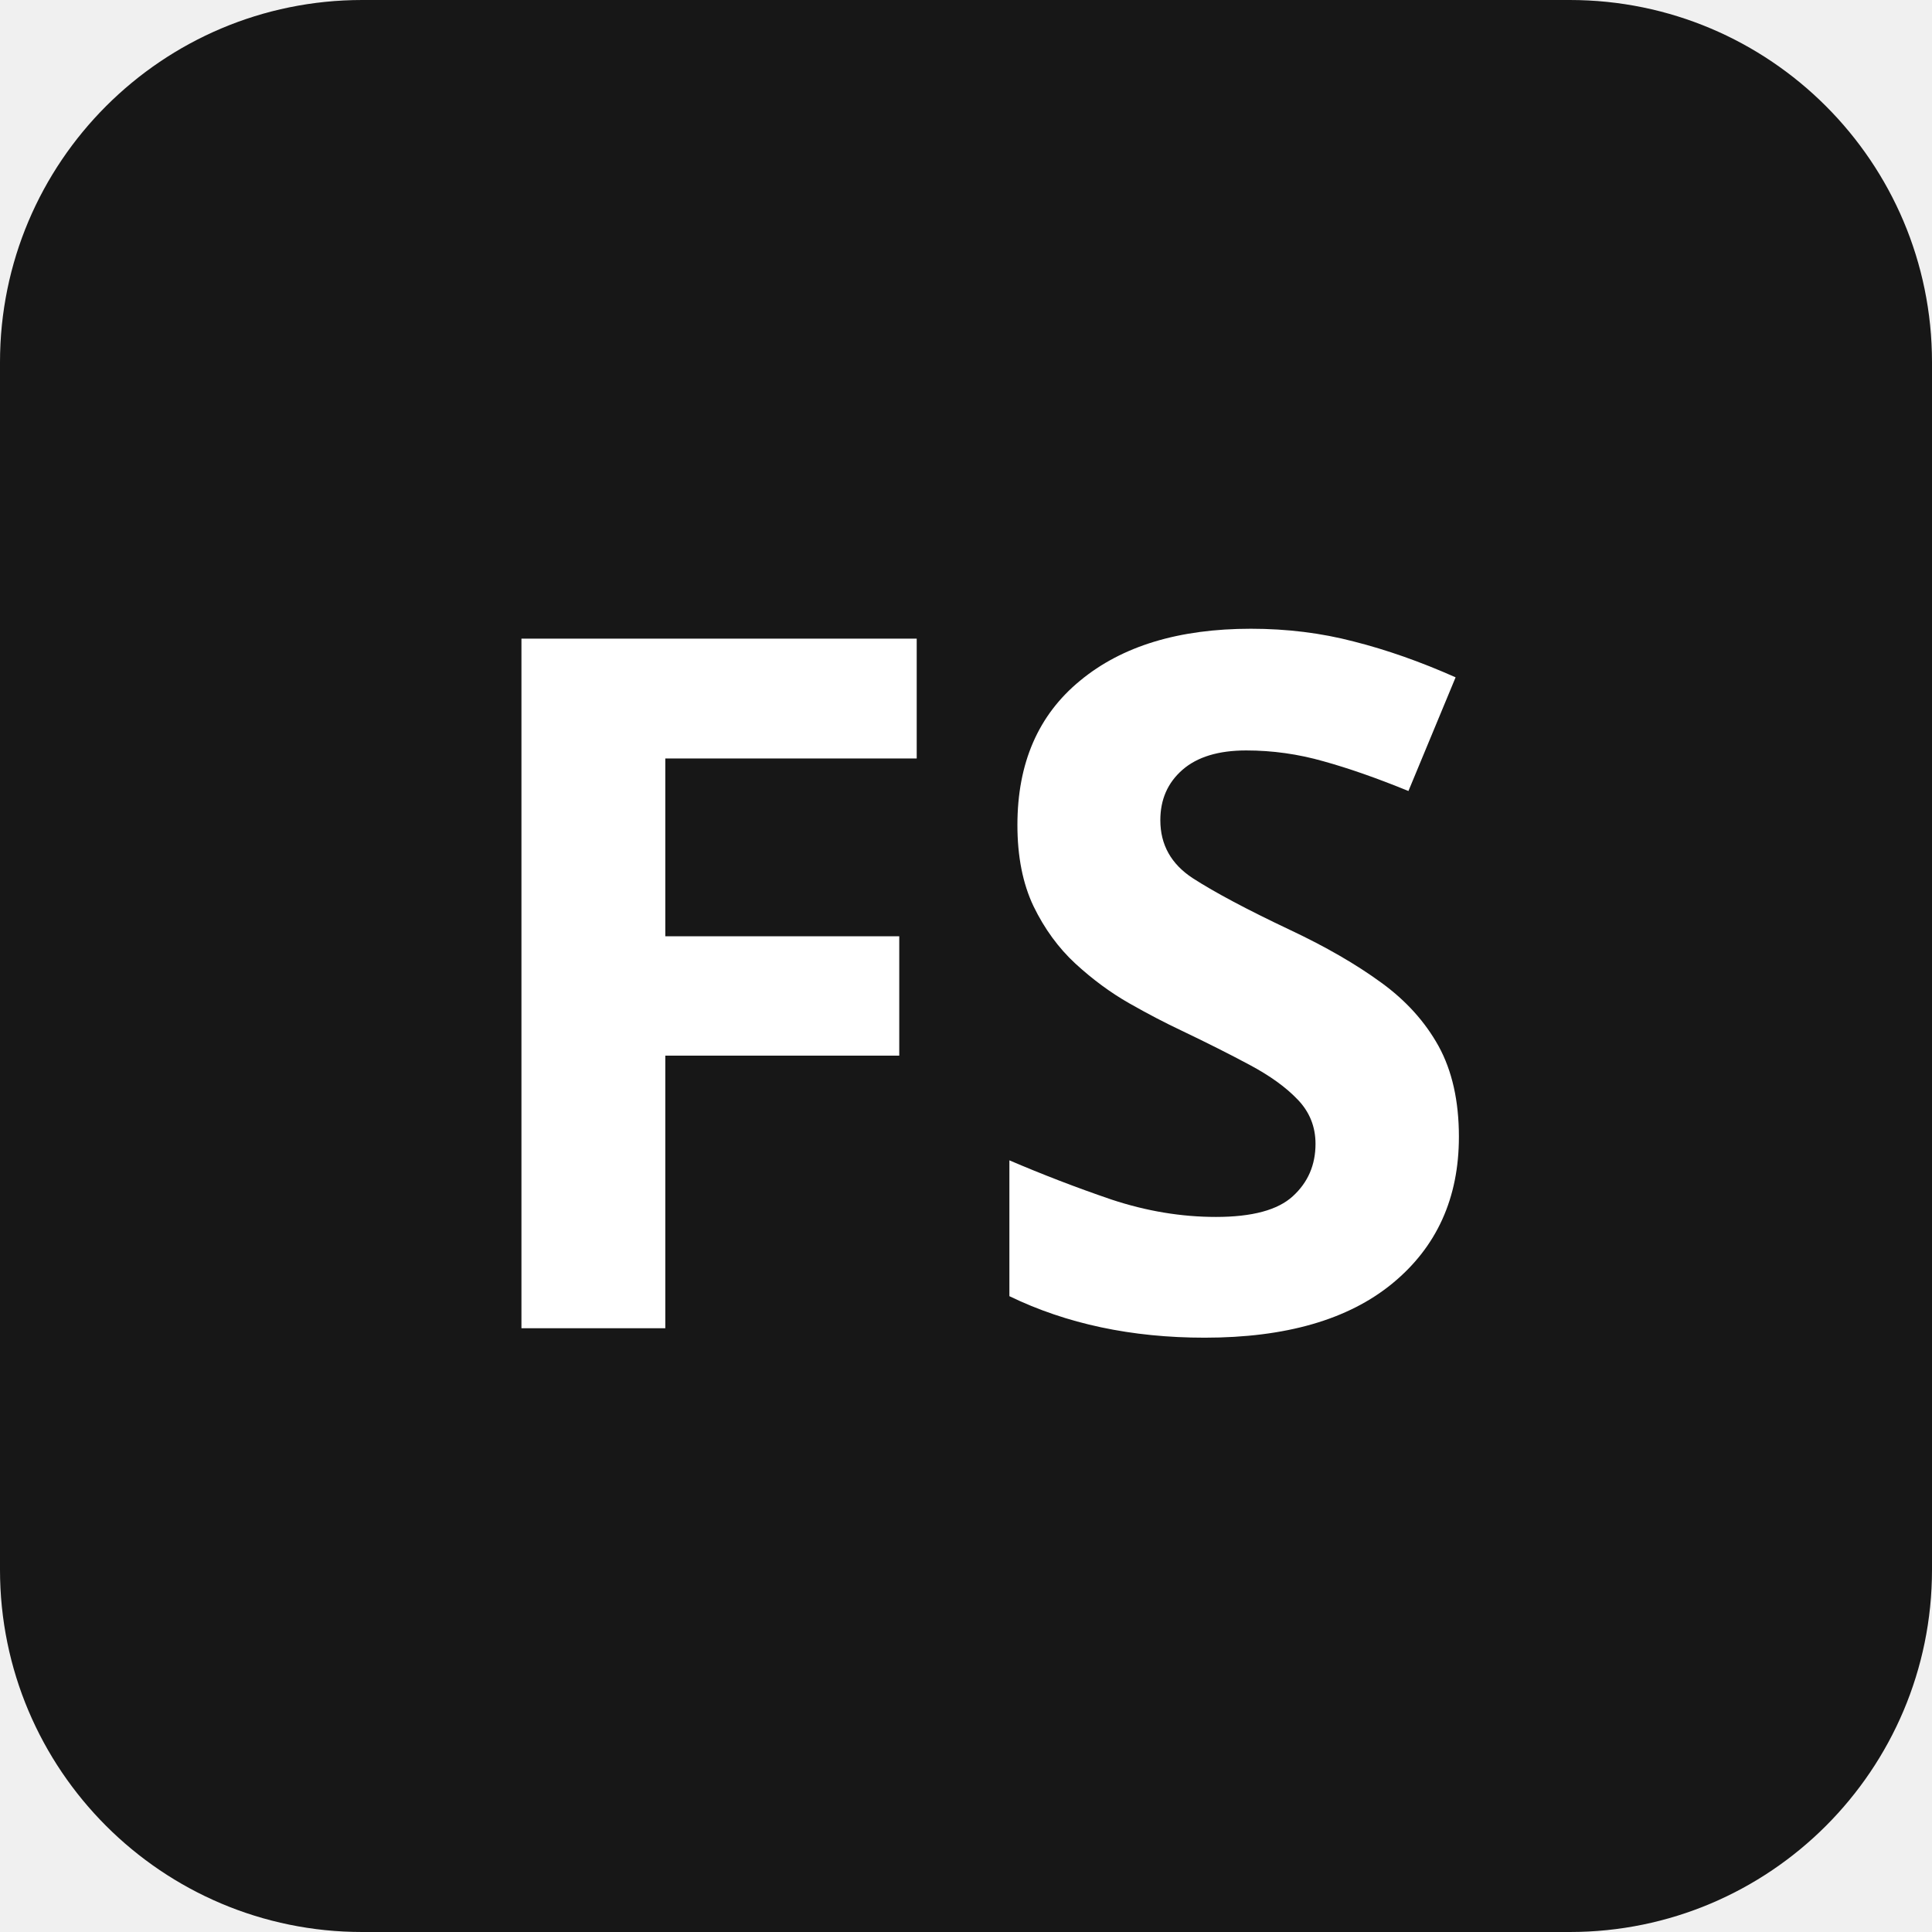
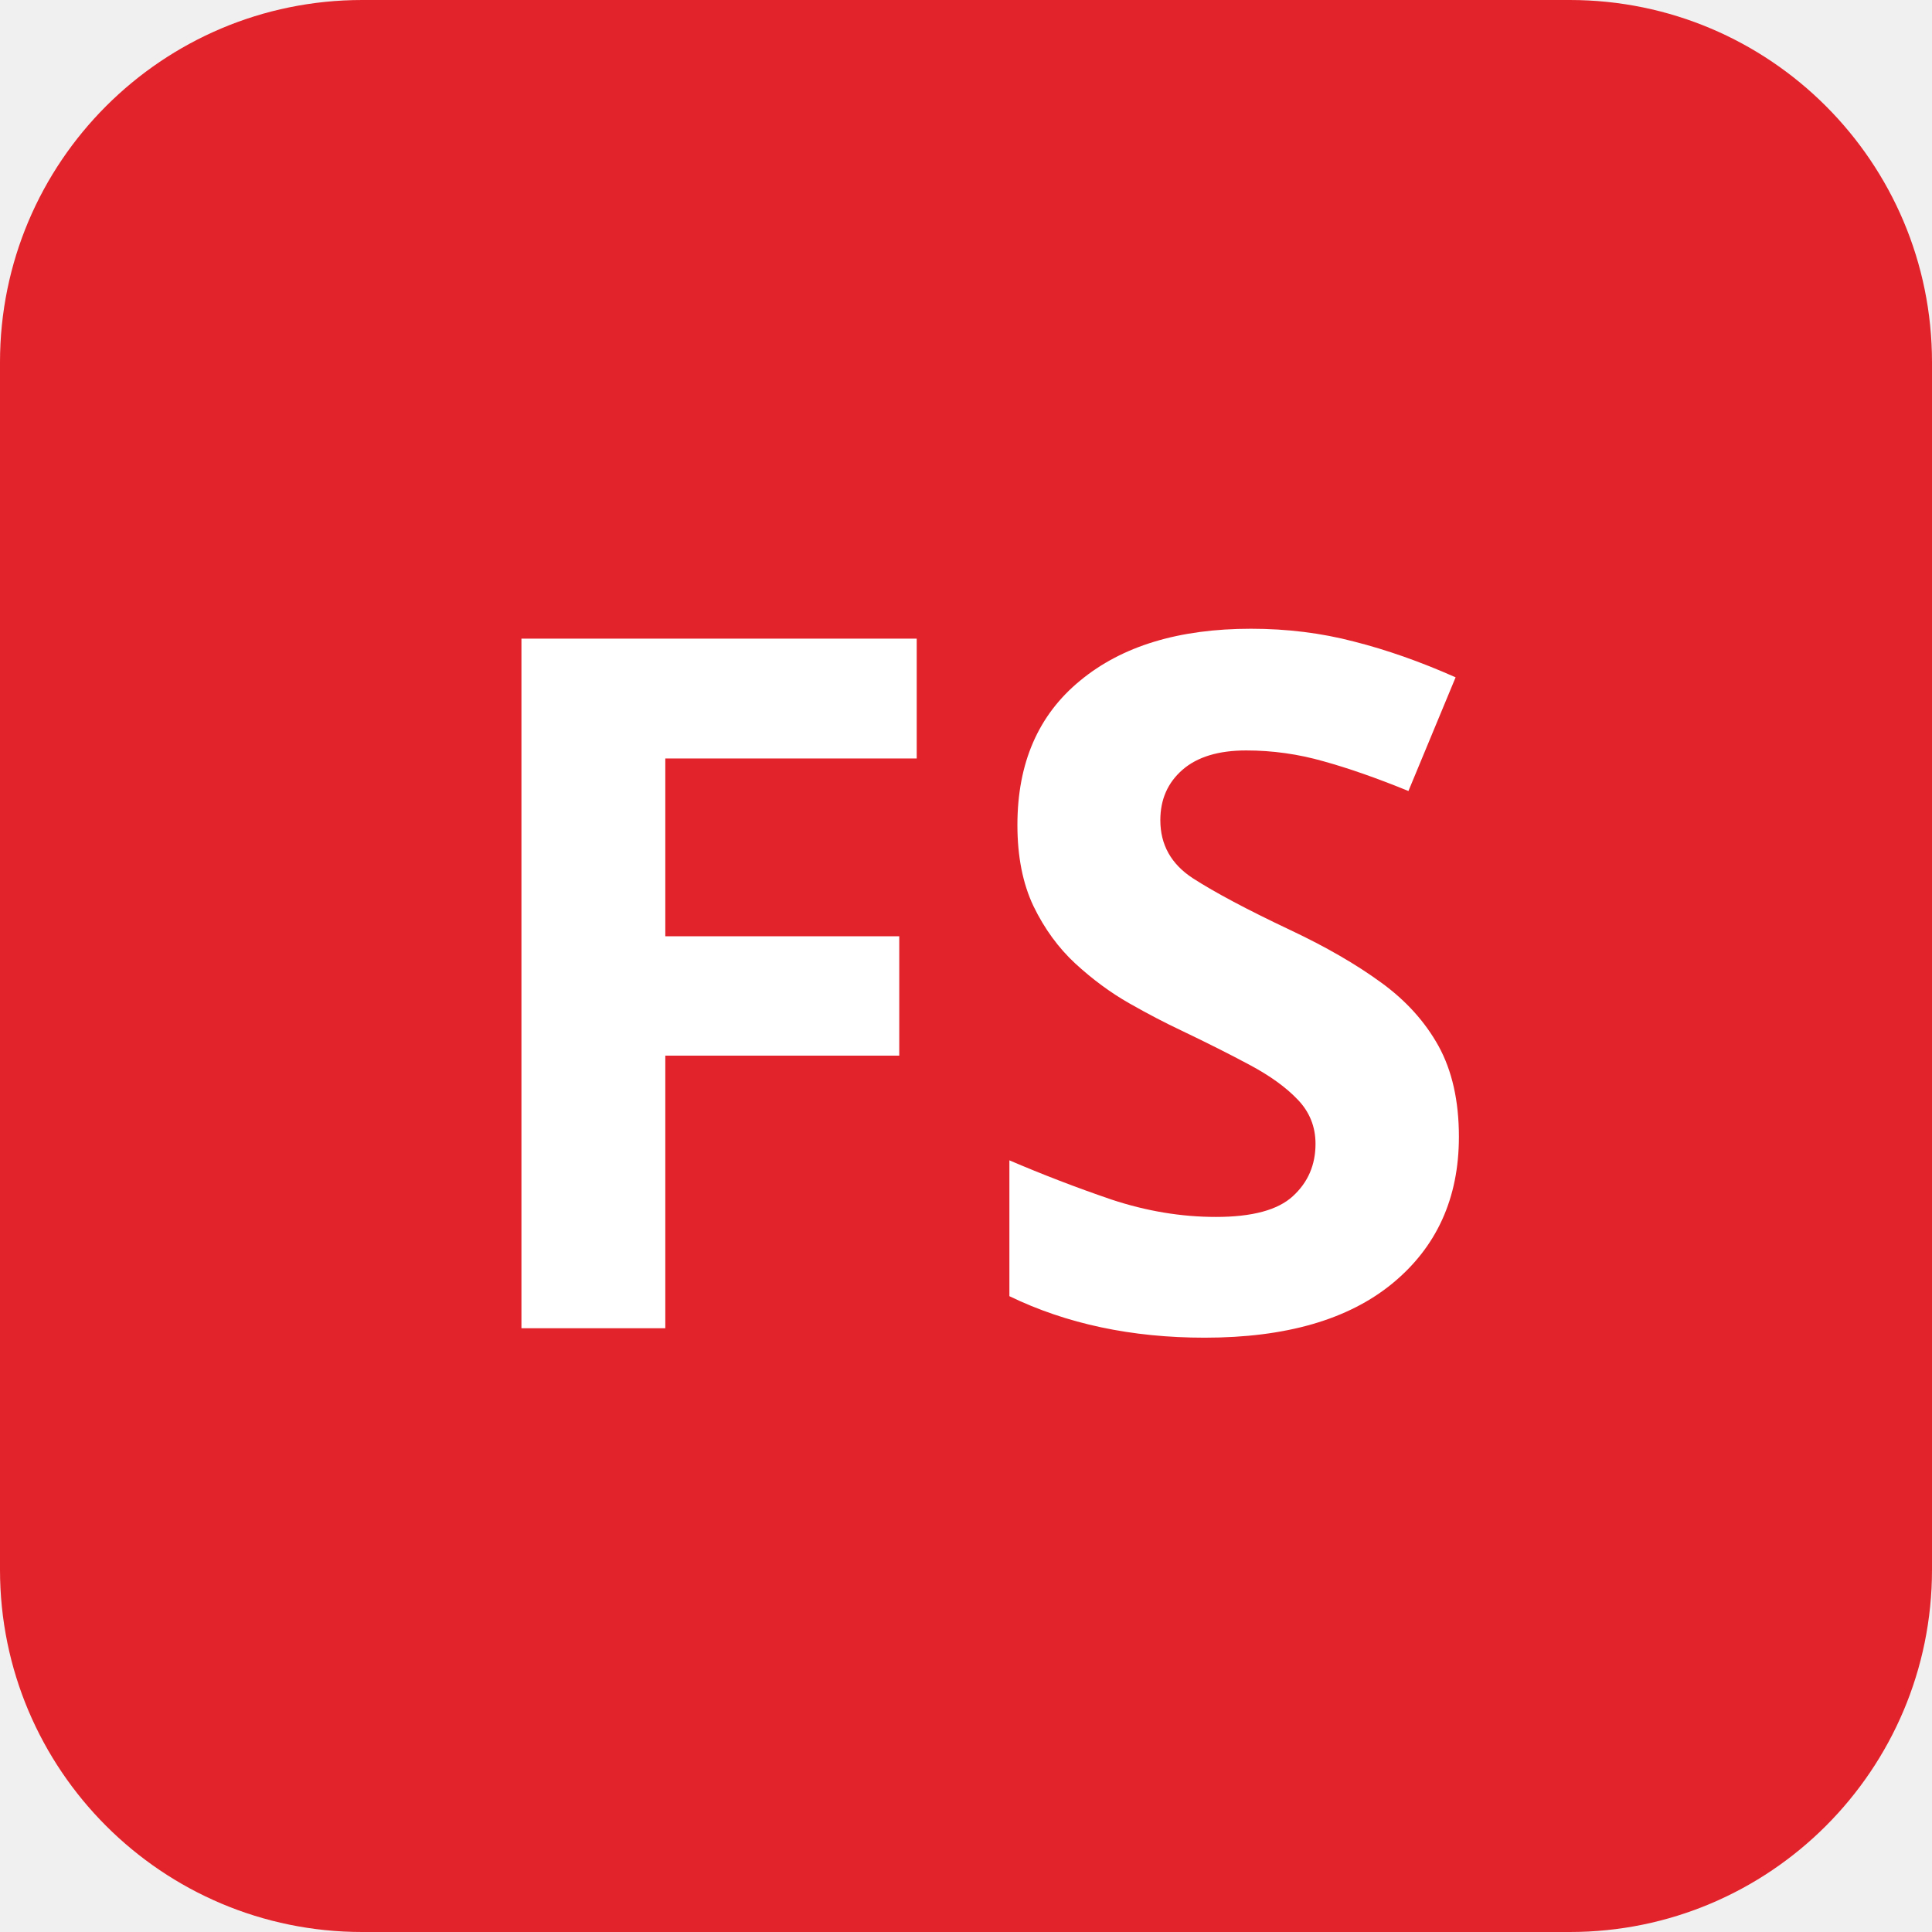
<svg xmlns="http://www.w3.org/2000/svg" viewBox="0 0 64 64">
-   <rect width="64" height="64" rx="12" fill="#171717" />
+   <rect width="64" height="64" rx="12" fill="#e3232b" />
  <text x="32" y="44" text-anchor="middle" font-family="system-ui,sans-serif" font-weight="700" font-size="32" fill="white">FS</text>
</svg>
